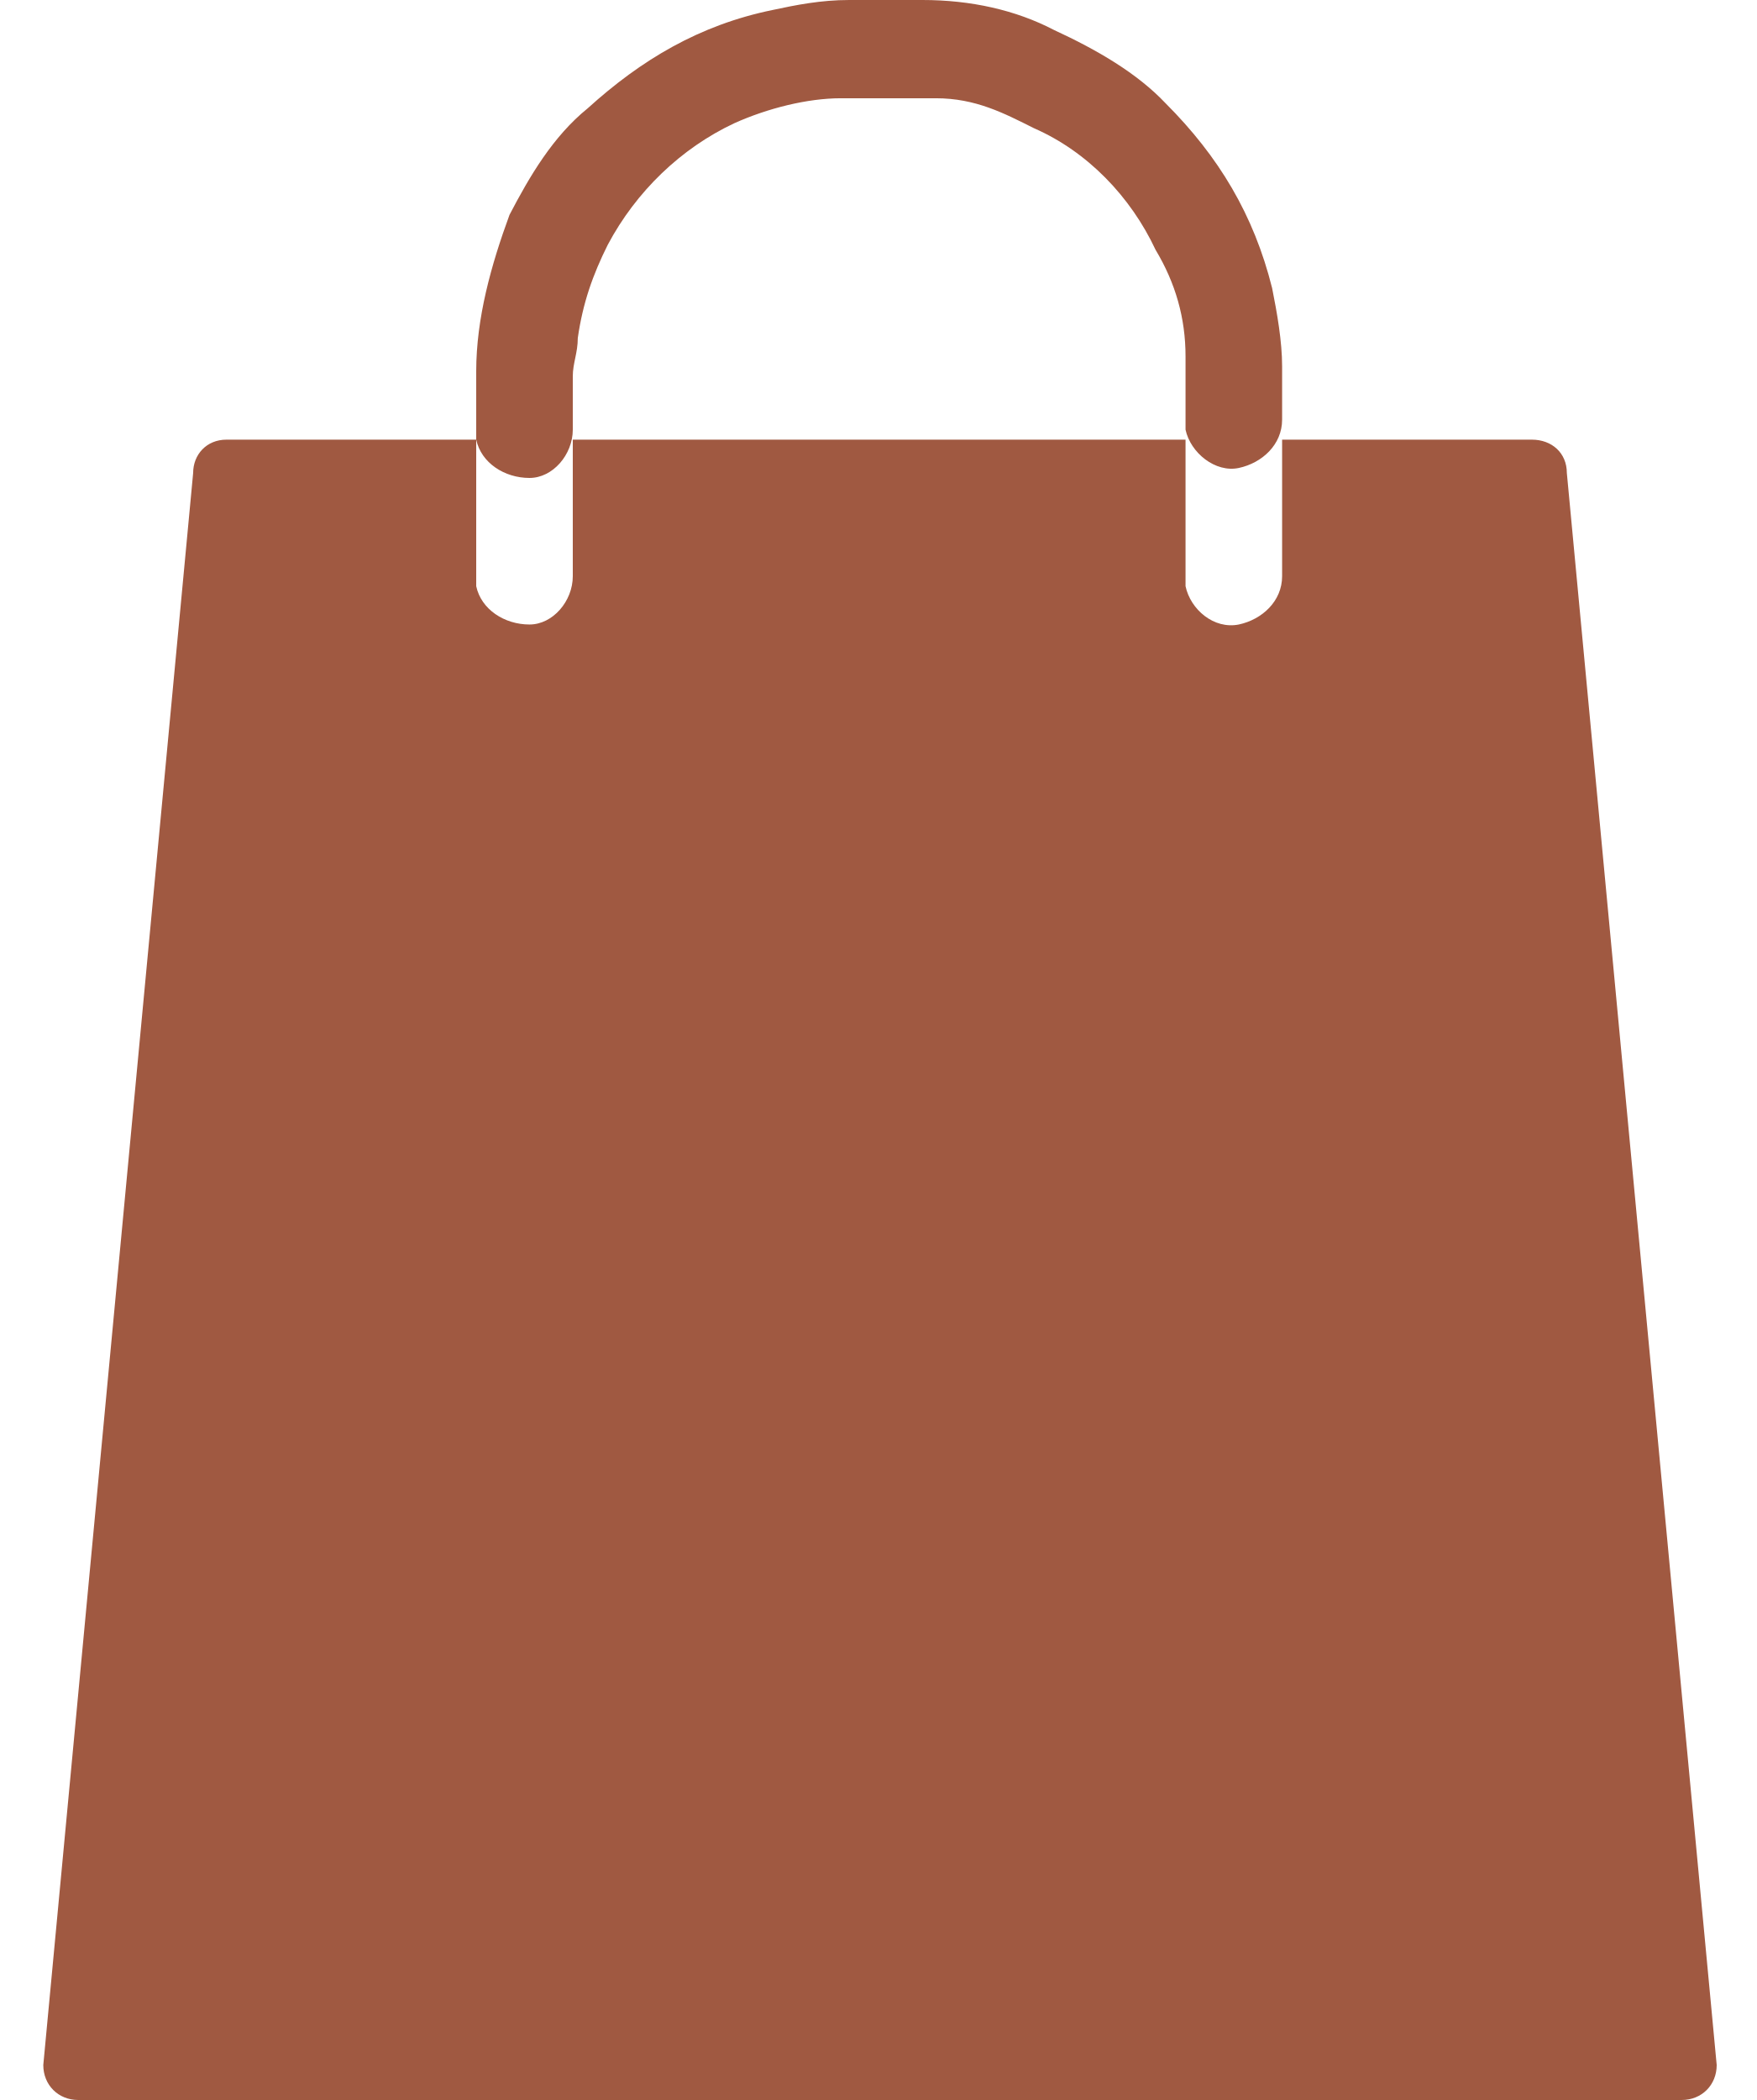
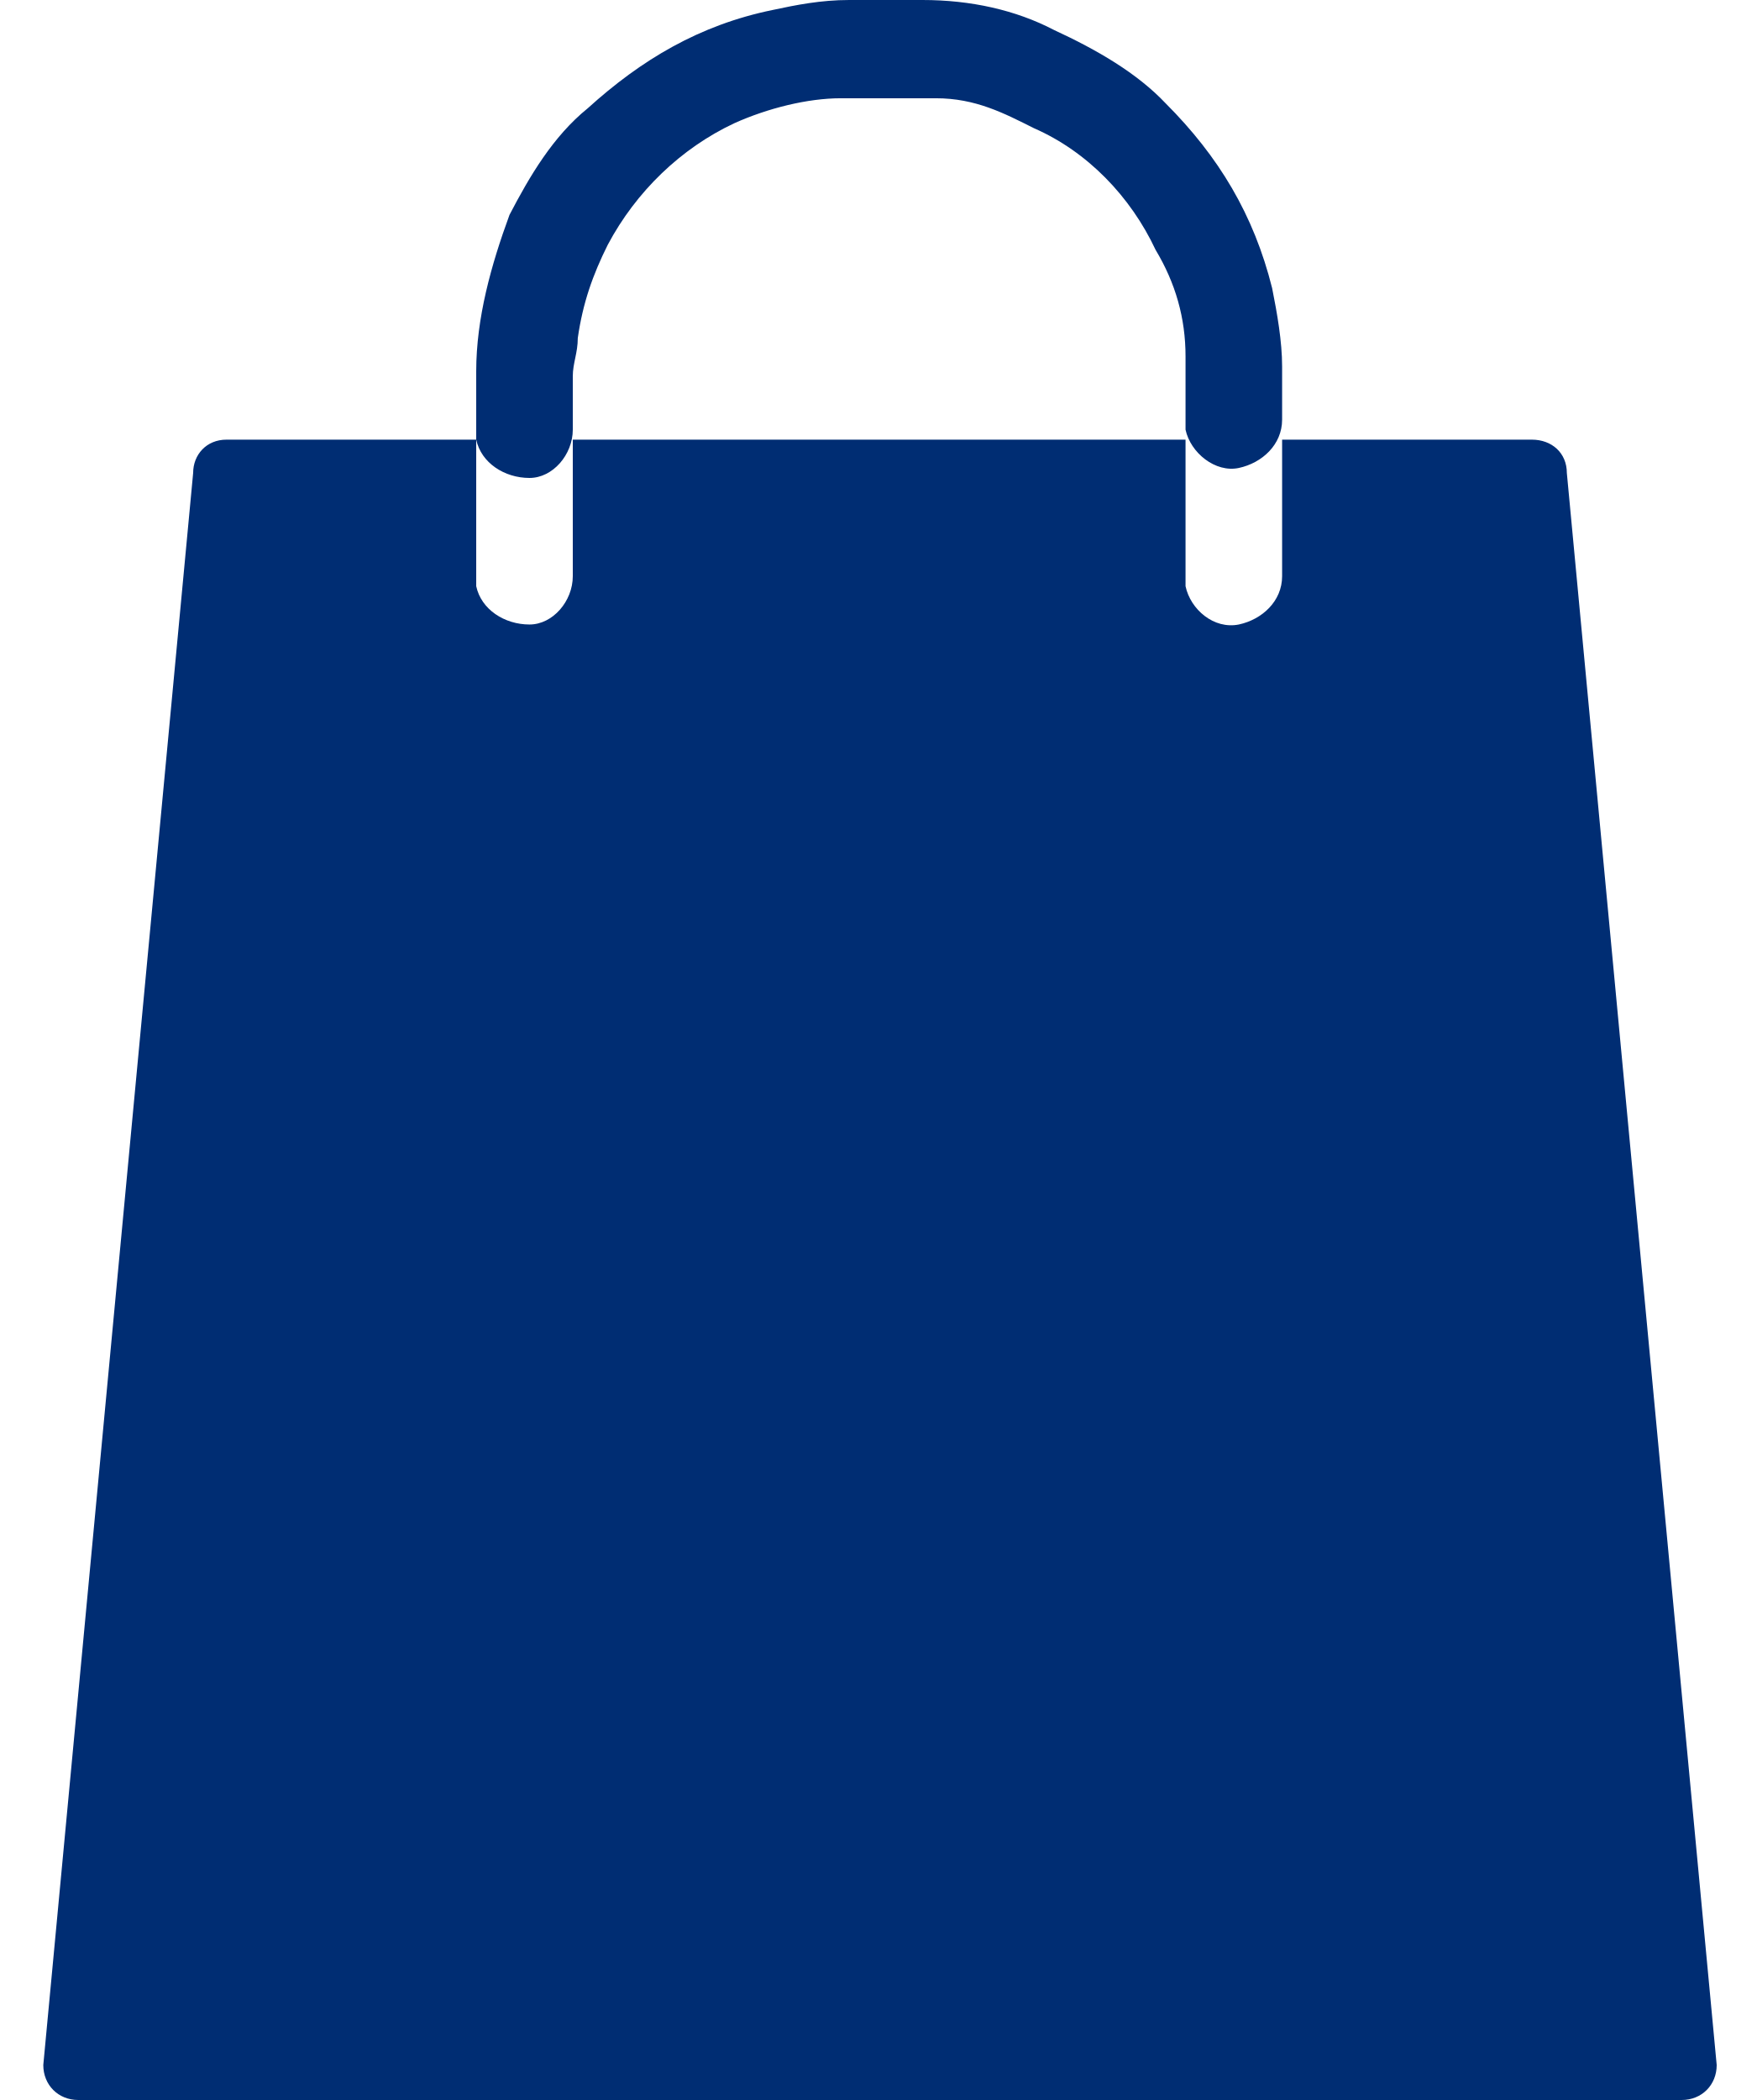
- <svg xmlns="http://www.w3.org/2000/svg" fill="#a05941" version="1.1" width="100%" height="100%" viewBox="5.7 0 105.5 126.1" preserveAspectRatio="xMinYMax meet" data-hook="svg-icon-1">
+ <svg xmlns="http://www.w3.org/2000/svg" fill="#002d73" version="1.1" width="100%" height="100%" viewBox="5.7 0 105.5 126.1" preserveAspectRatio="xMinYMax meet" data-hook="svg-icon-1">
  <path d="M99.8 28.4c0-1.2-0.9-2-2.1-2h-15c0 3.2 0 7.6 0 8.2 0 1.5-1.2 2.6-2.6 2.9 -1.5 0.3-2.9-0.9-3.2-2.3 0-0.3 0-0.3 0-0.6 0-0.9 0-4.7 0-8.2H40.1c0 3.2 0 7.3 0 8.2 0 1.5-1.2 2.9-2.6 2.9 -1.5 0-2.9-0.9-3.2-2.3 0-0.3 0-0.3 0-0.6 0-0.6 0-5 0-8.2h-15c-1.2 0-2 0.9-2 2L8.3 124c0 1.2 0.9 2.1 2.1 2.1h96.3c1.2 0 2.1-0.9 2.1-2.1L99.8 28.4z" />
  <path d="M59.1 5.9c-2.9 0-2 0-2.9 0 -2 0-4.4 0.6-6.4 1.5 -3.2 1.5-5.9 4.1-7.6 7.3 -0.9 1.8-1.5 3.5-1.8 5.6 0 0.9-0.3 1.5-0.3 2.3 0 1.2 0 2.1 0 3.2 0 1.5-1.2 2.9-2.6 2.9 -1.5 0-2.9-0.9-3.2-2.3 0-0.3 0-0.3 0-0.6 0-1.2 0-2.3 0-3.5 0-3.2 0.9-6.4 2-9.4 1.2-2.3 2.6-4.7 4.7-6.4 3.2-2.9 6.7-5 11.1-5.9C53.5 0.3 55 0 56.7 0c1.5 0 2.9 0 4.4 0 2.9 0 5.6 0.6 7.9 1.8 2.6 1.2 5 2.6 6.7 4.4 3.2 3.2 5.3 6.7 6.4 11.1 0.3 1.5 0.6 3.2 0.6 4.7 0 1.2 0 2.3 0 3.2 0 1.5-1.2 2.6-2.6 2.9s-2.9-0.9-3.2-2.3c0-0.3 0-0.3 0-0.6 0-1.2 0-2.6 0-3.8 0-2.3-0.6-4.4-1.8-6.4 -1.5-3.2-4.1-5.9-7.3-7.3 -1.8-0.9-3.5-1.8-5.9-1.8C61.1 5.9 59.1 5.9 59.1 5.9L59.1 5.9z" />
  <text x="58.5" y="77" dy=".35em" text-anchor="middle" class="bGBBgJ" data-hook="items-count">2</text>
</svg>
